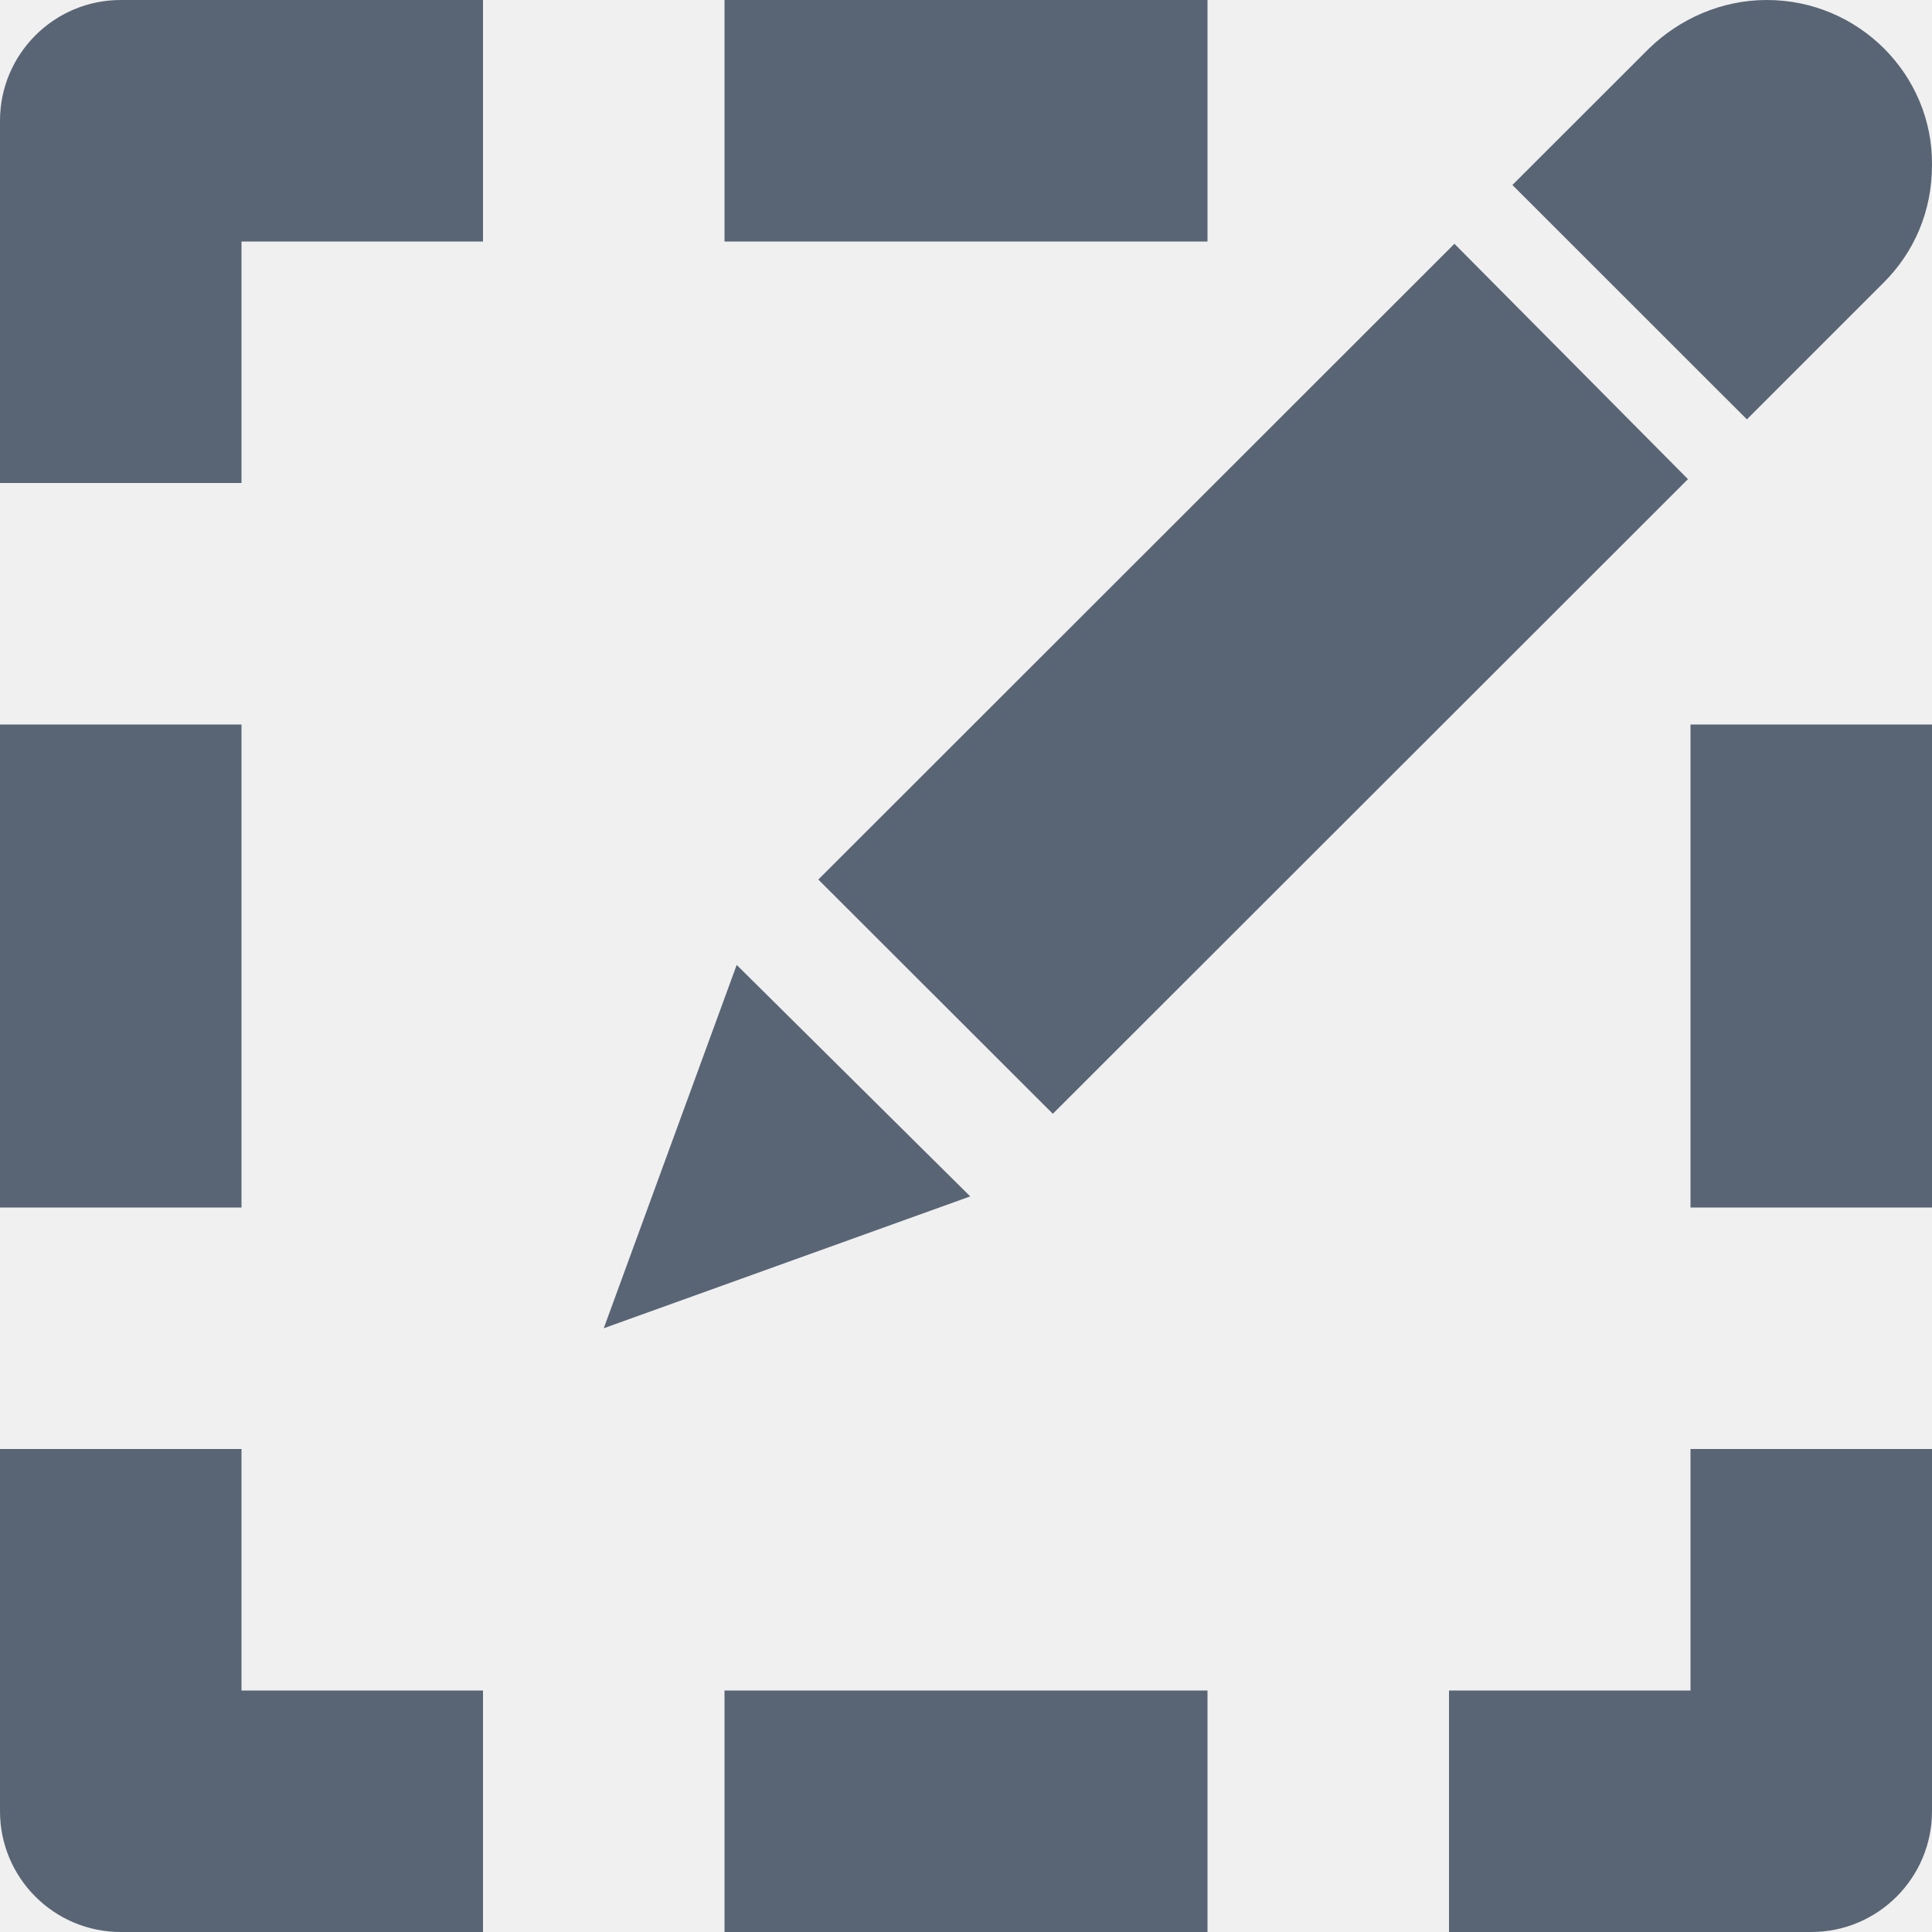
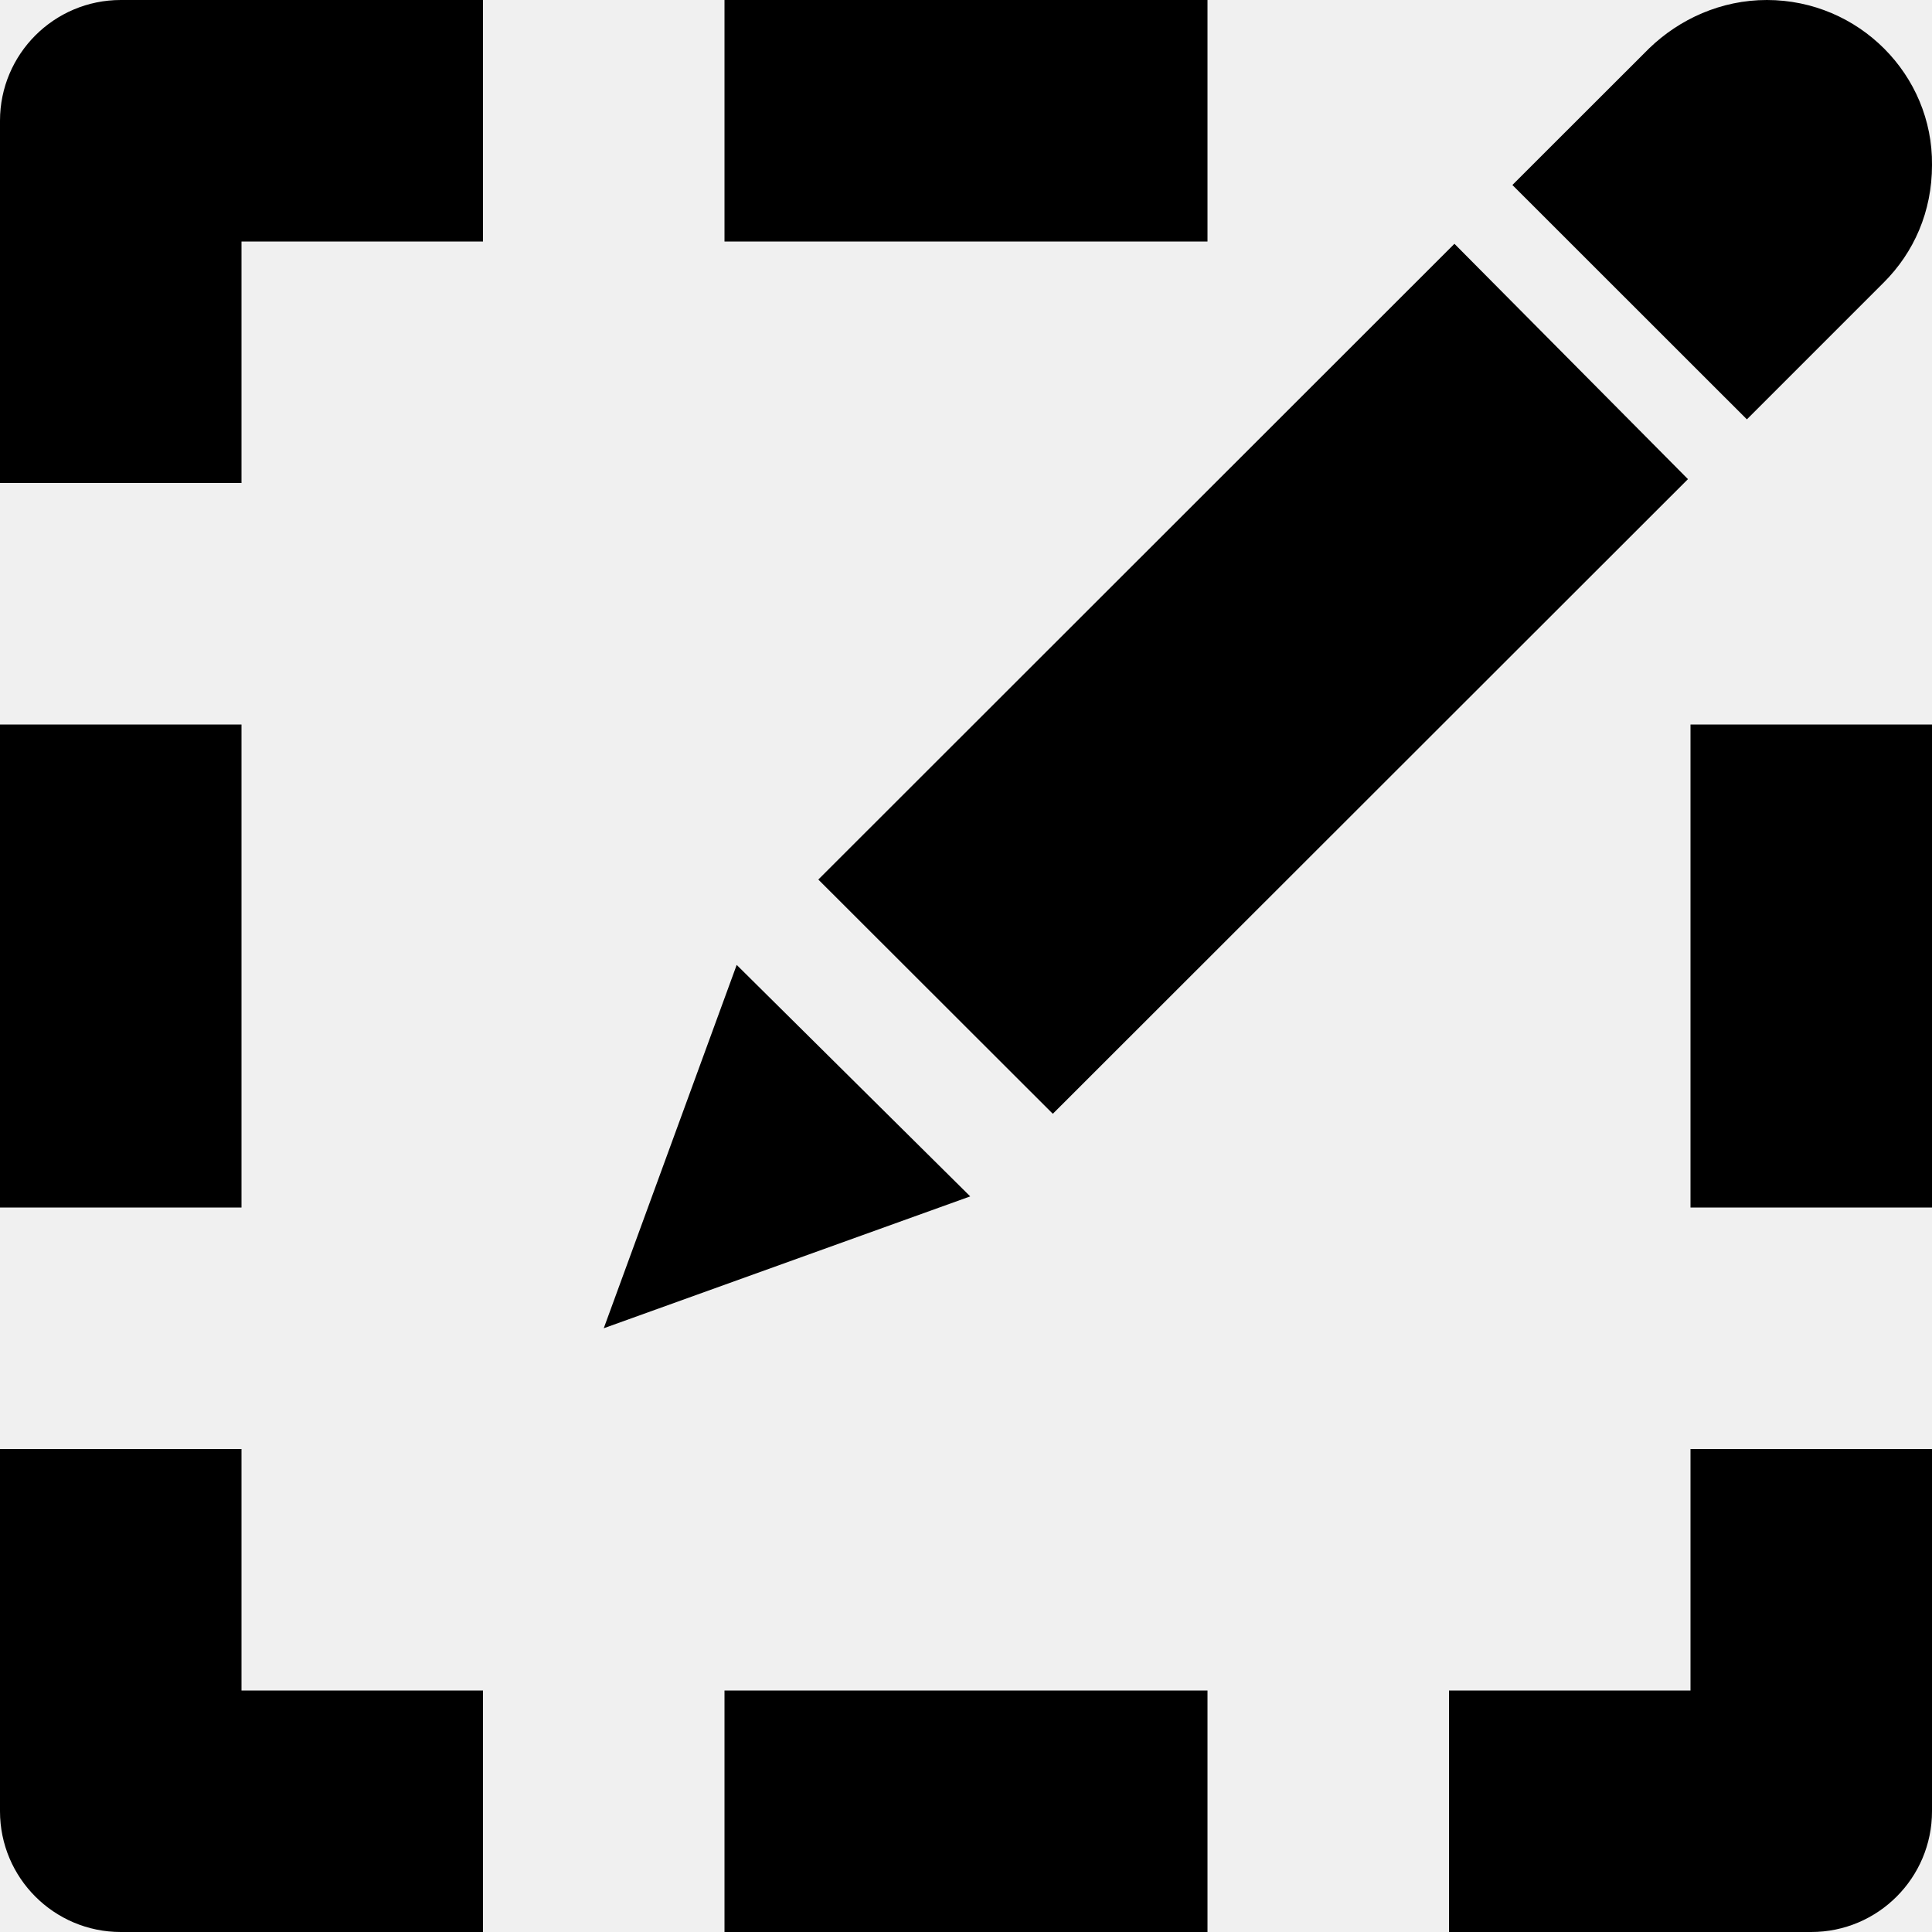
- <svg xmlns="http://www.w3.org/2000/svg" width="16" height="16" viewBox="0 0 16 16" fill="none">
-   <g style="mix-blend-mode:multiply" clip-path="url(#clip0_10325_11)">
-     <path fill-rule="evenodd" clip-rule="evenodd" d="M10 2L6 2V0H10V2ZM0 6V10H2V6H0ZM6 16H10V14H6V16ZM14 6H16V10H14V6ZM2 0H1C0.448 0 0 0.448 0 1V2V4H2V2L4 2V0H2ZM0 15V14V12H2L2 14H4V16H2H1C0.448 16 0 15.552 0 15ZM14 16H15C15.552 16 16 15.552 16 15V14V12H14V14H12V16H14ZM8.719 9.224L6.777 7.284L12.045 2.019L13.979 3.968L8.719 9.224ZM8.035 9.908L5 11L6.101 7.991L8.035 9.908ZM13.657 0.401C13.909 0.157 14.254 0 14.632 0C15.395 0 16.008 0.621 16 1.367C16 1.752 15.851 2.09 15.599 2.341L14.467 3.473L12.525 1.532L13.657 0.401Z" fill="#5F6B7C" />
-   </g>
-   <defs>
-     <clipPath id="clip0_10325_11">
-       <rect width="16" height="16" fill="white" />
-     </clipPath>
-   </defs>
+ <svg xmlns="http://www.w3.org/2000/svg" viewBox="0 0 16 16">
+   <path d="M10 2L6 2V0H10V2ZM0 6V10H2V6H0ZM6 16H10V14H6V16ZM14 6H16V10H14V6ZM2 0H1C0.448 0 0 0.448 0 1V2V4H2V2L4 2V0H2ZM0 15V14V12H2L2 14H4V16H2H1C0.448 16 0 15.552 0 15ZM14 16H15C15.552 16 16 15.552 16 15V14V12H14V14H12V16H14ZM8.719 9.224L6.777 7.284L12.045 2.019L13.979 3.968L8.719 9.224ZM8.035 9.908L5 11L6.101 7.991L8.035 9.908ZM13.657 0.401C13.909 0.157 14.254 0 14.632 0C15.395 0 16.008 0.621 16 1.367C16 1.752 15.851 2.09 15.599 2.341L14.467 3.473L12.525 1.532L13.657 0.401Z" />
</svg>
